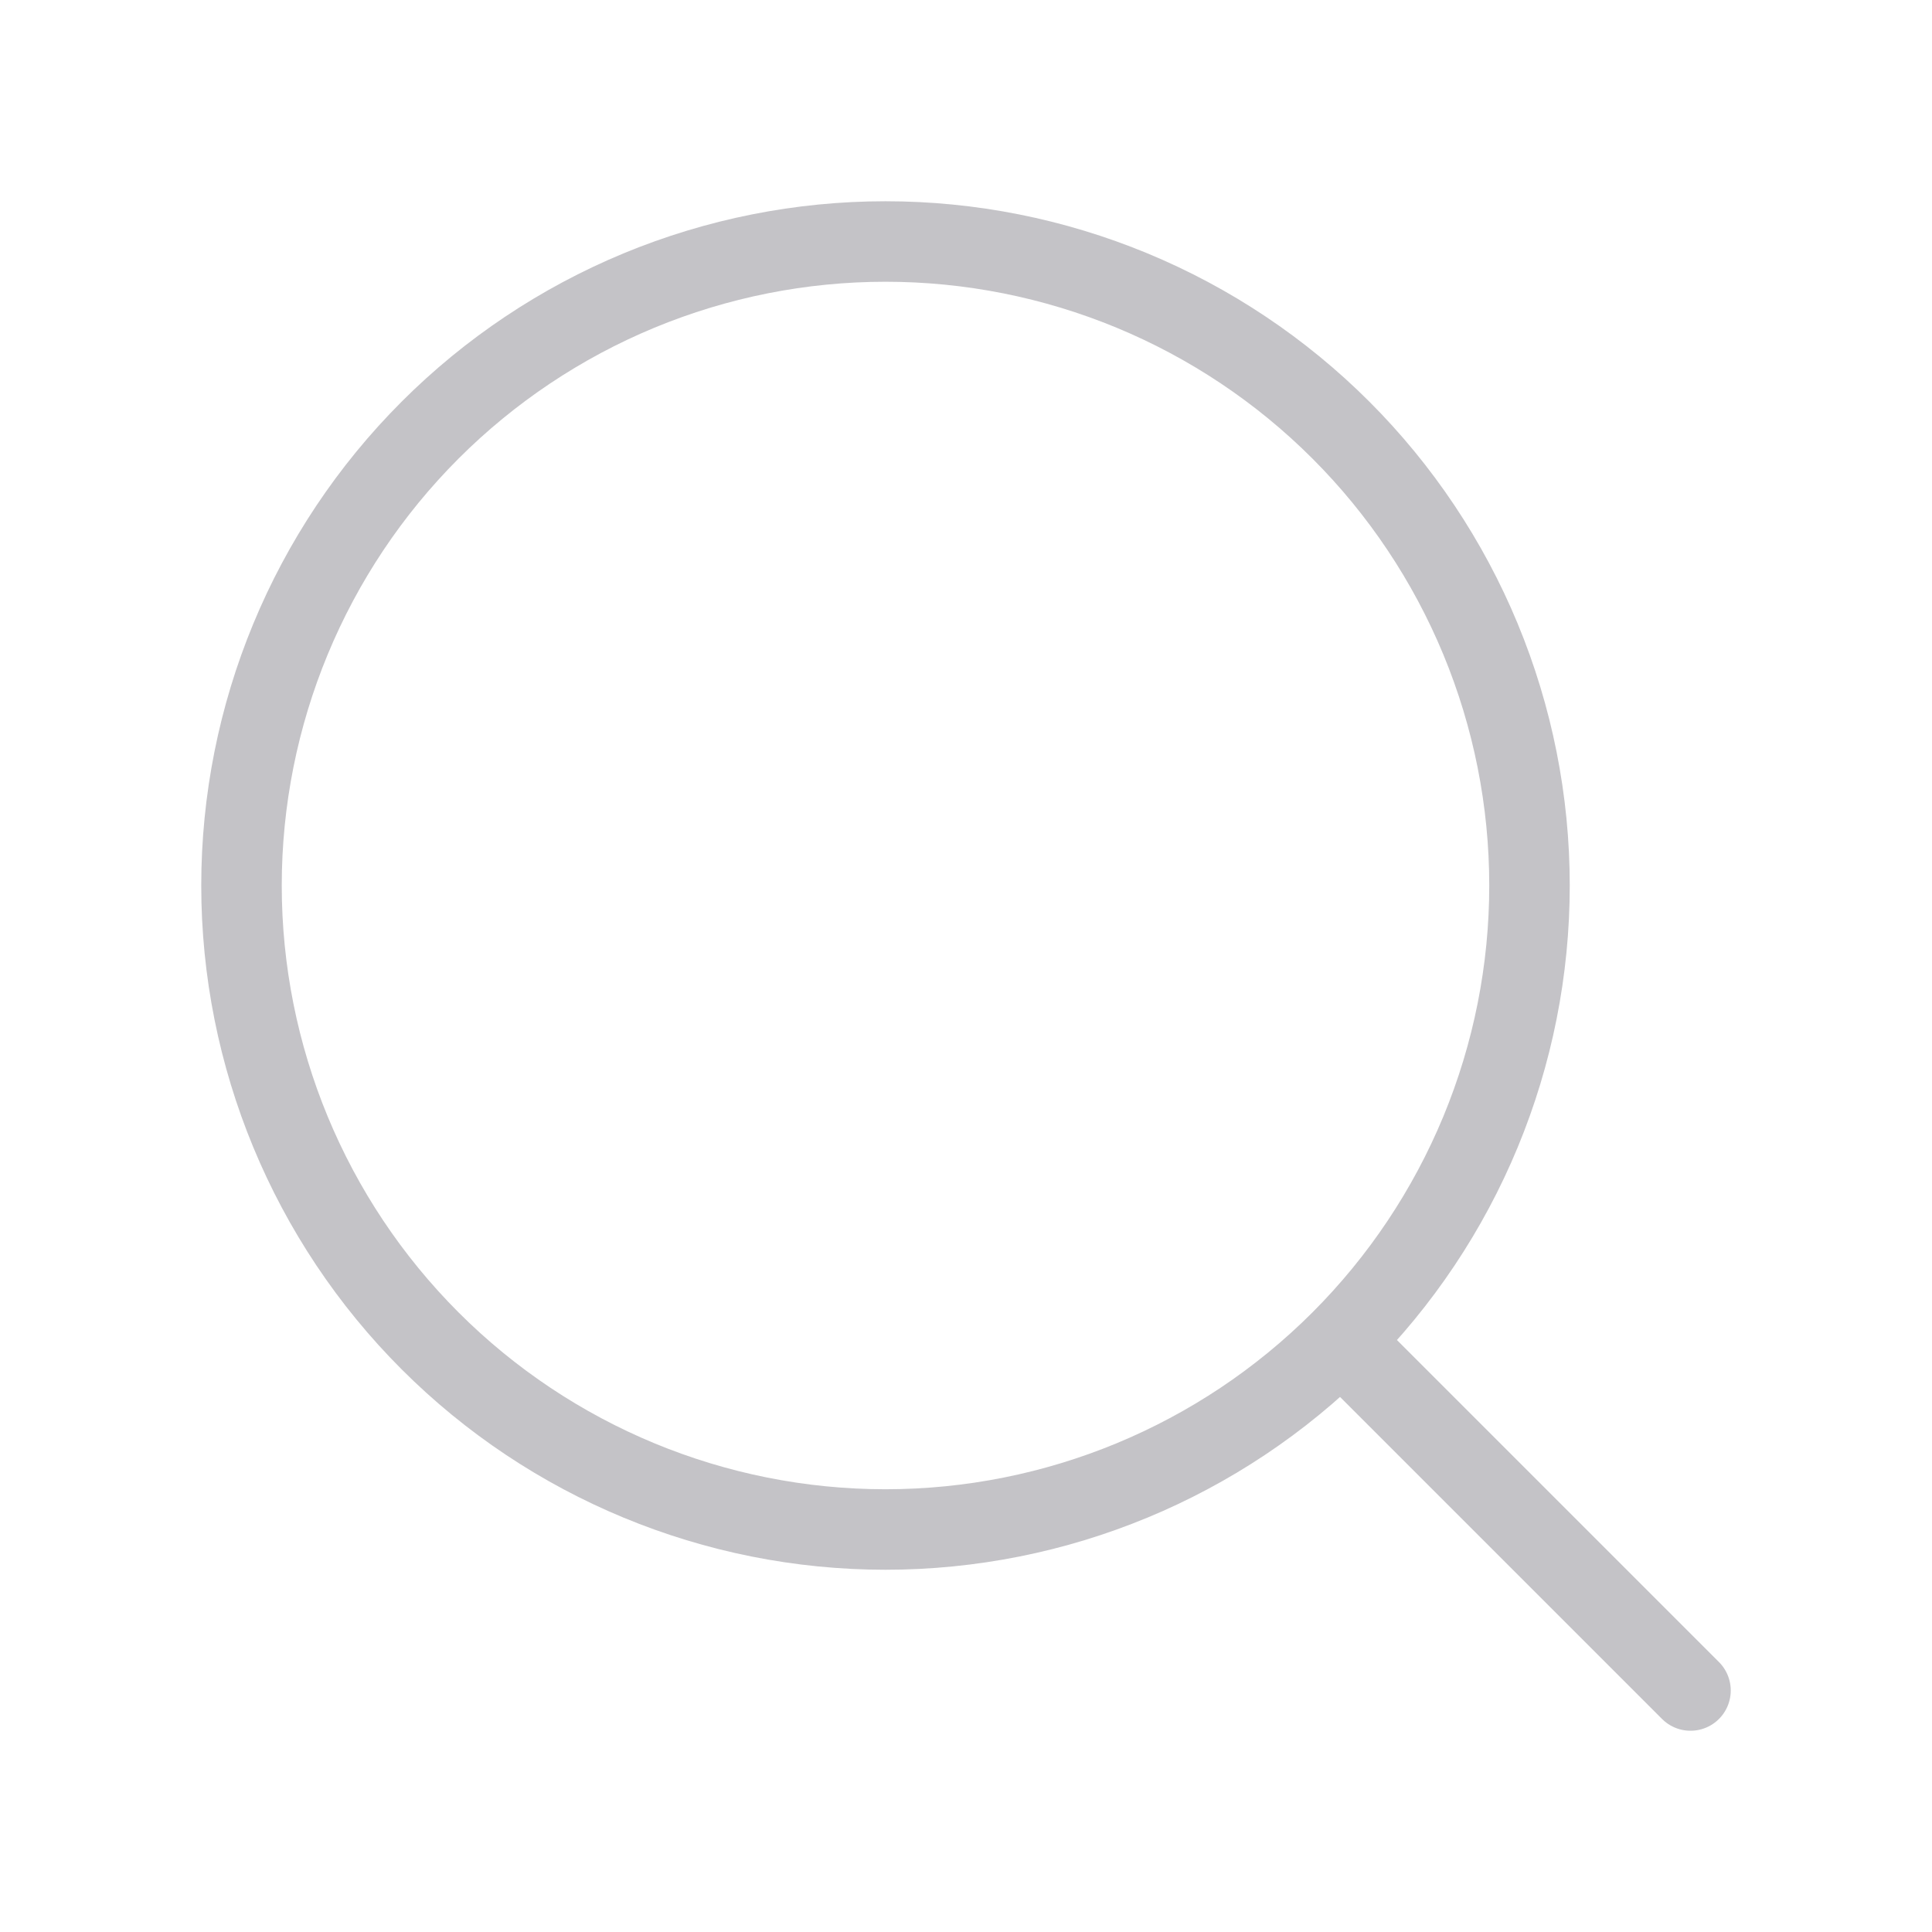
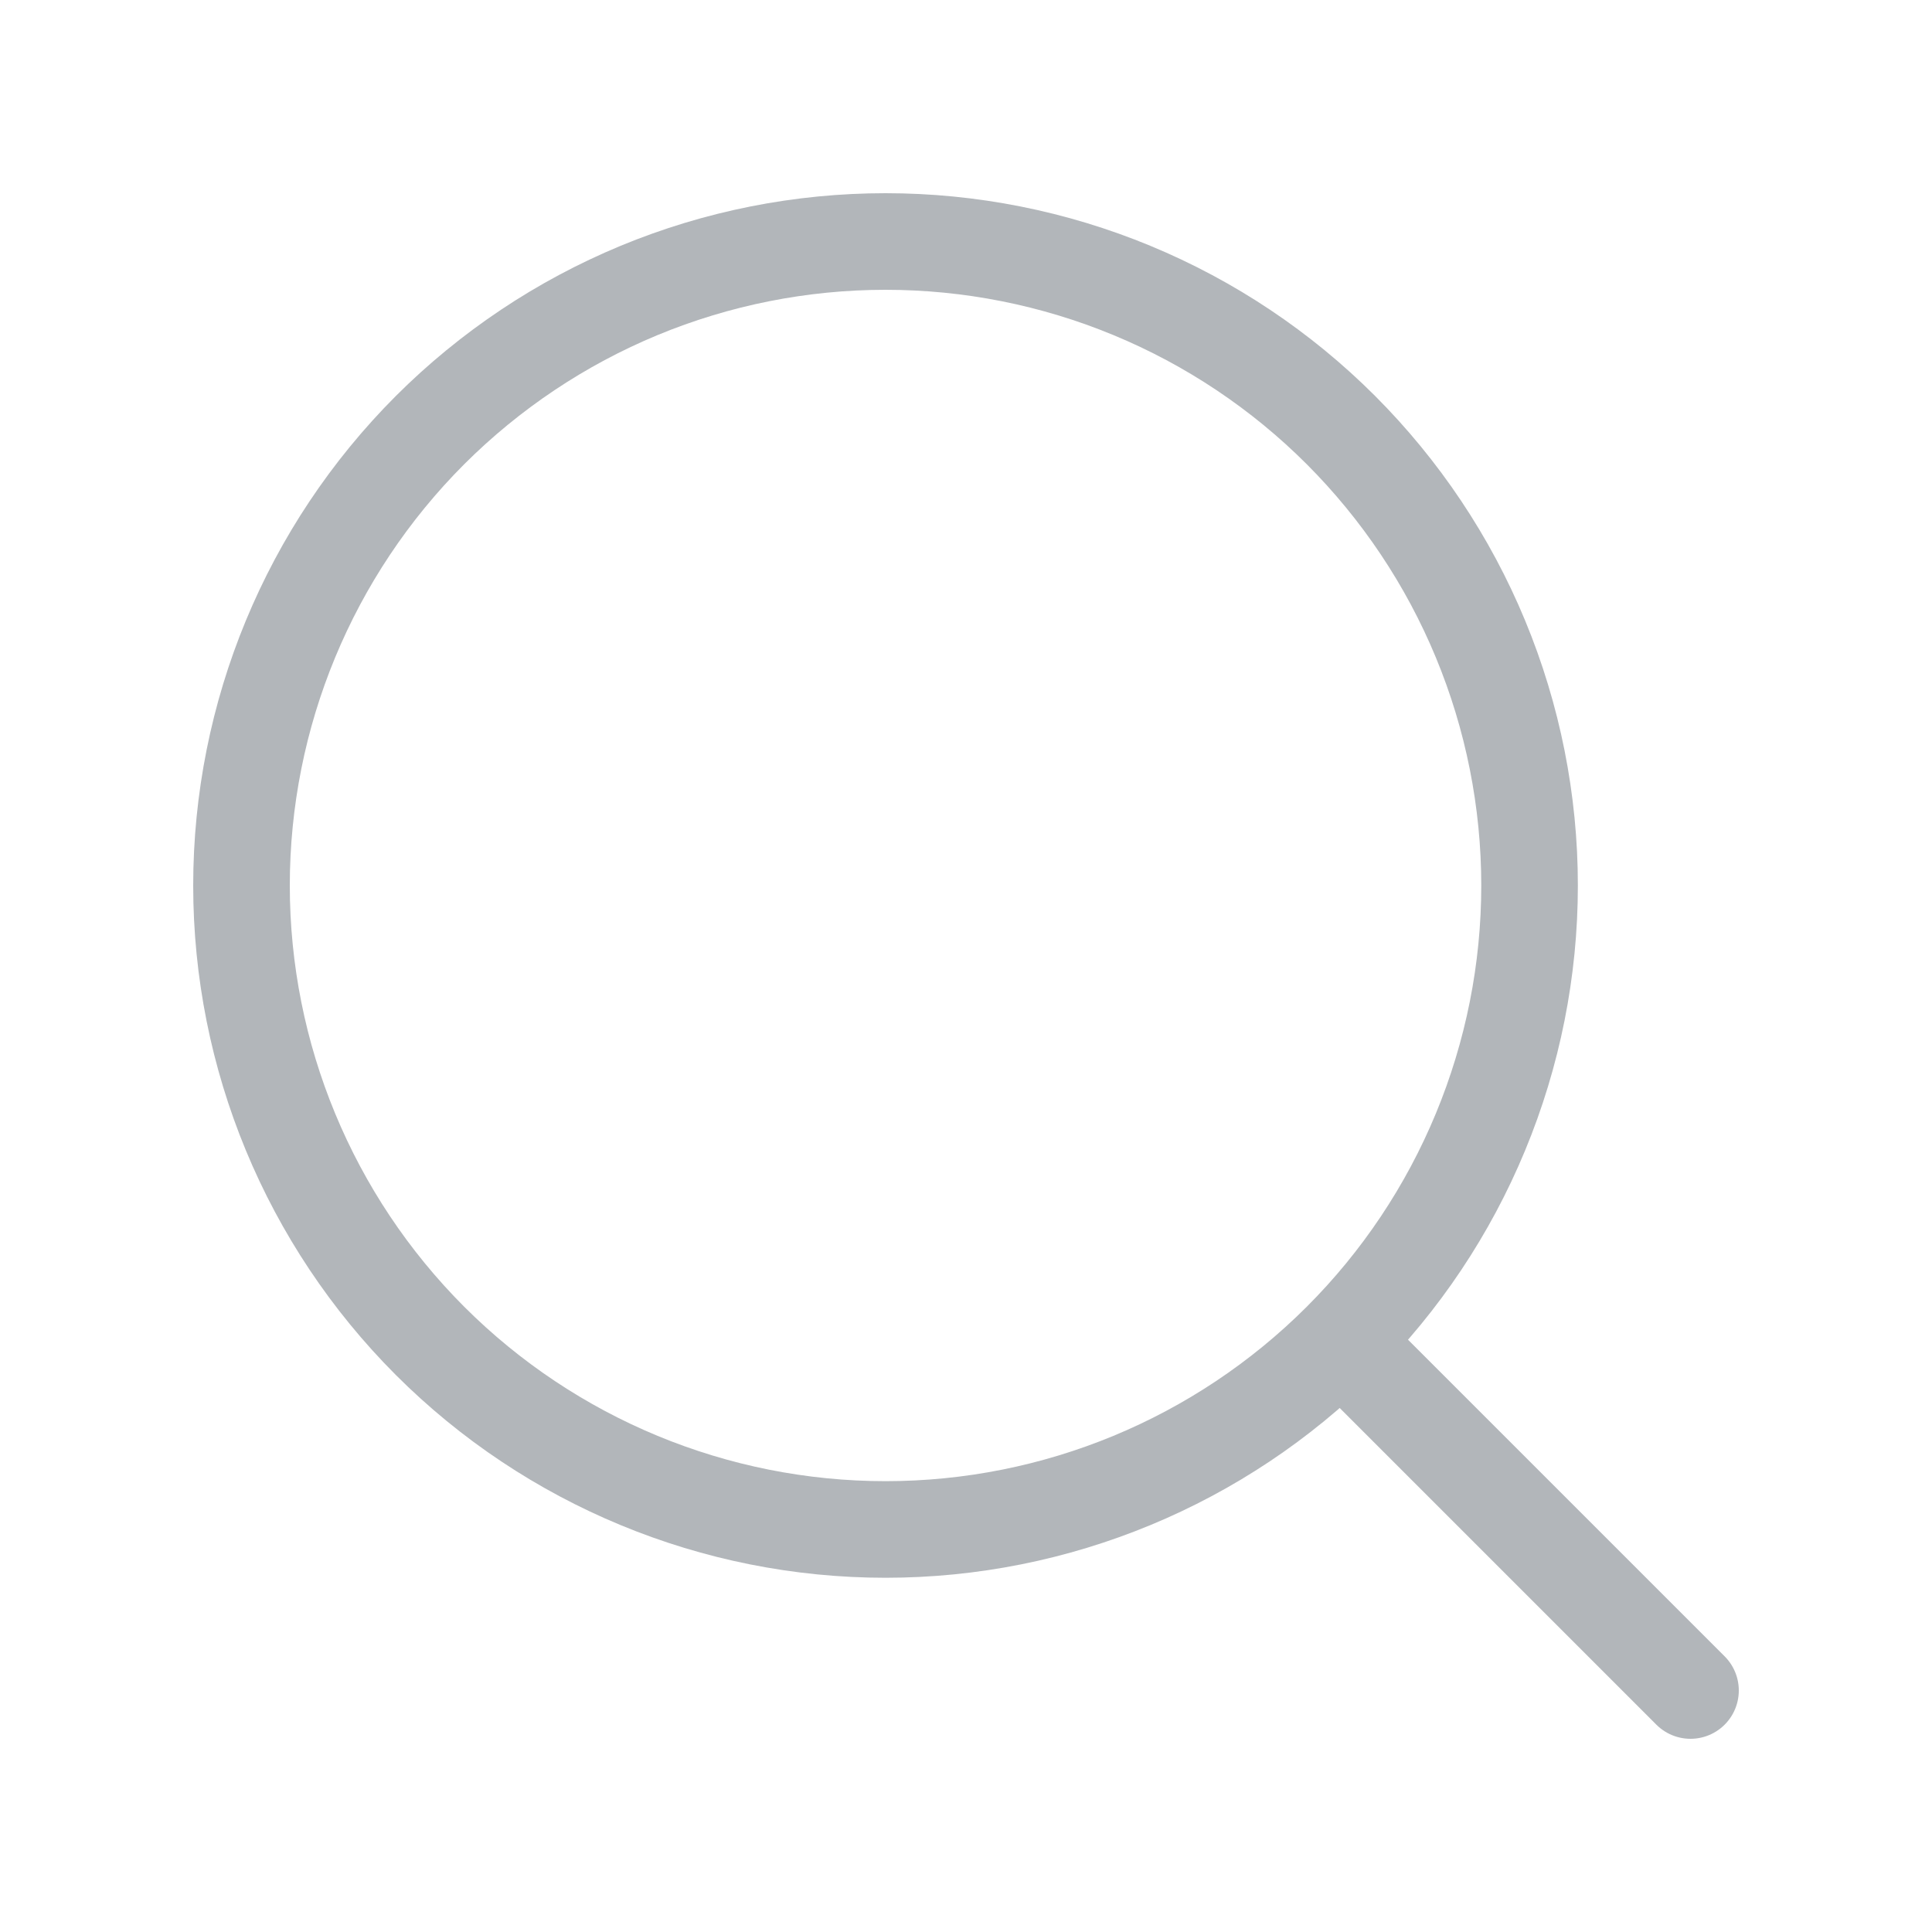
- <svg xmlns="http://www.w3.org/2000/svg" width="24" height="24" viewBox="0 0 24 24" fill="none">
-   <path d="M21 21L16.657 16.657M16.657 16.657C17.4 15.914 17.989 15.032 18.391 14.062C18.793 13.091 19 12.051 19 11C19 9.949 18.793 8.909 18.391 7.938C17.989 6.968 17.4 6.086 16.657 5.343C15.914 4.6 15.032 4.011 14.062 3.609C13.091 3.207 12.051 3 11 3C9.949 3 8.909 3.207 7.938 3.609C6.968 4.011 6.086 4.6 5.343 5.343C3.843 6.843 3 8.878 3 11C3 13.122 3.843 15.157 5.343 16.657C6.843 18.157 8.878 19 11 19C13.122 19 15.157 18.157 16.657 16.657Z" stroke="#C4C3C7" stroke-linecap="round" stroke-linejoin="round" />
+ <svg xmlns="http://www.w3.org/2000/svg" width="20" height="20" viewBox="0 0 20 20" fill="none">
+   <path d="M17.5 17.5L13.881 13.881M13.881 13.881C14.5 13.262 14.991 12.527 15.326 11.718C15.661 10.909 15.834 10.042 15.834 9.167C15.834 8.291 15.661 7.424 15.326 6.615C14.991 5.806 14.5 5.072 13.881 4.452C13.262 3.833 12.527 3.342 11.718 3.007C10.909 2.672 10.042 2.5 9.167 2.5C8.291 2.5 7.424 2.672 6.615 3.007C5.807 3.342 5.072 3.833 4.452 4.452C3.202 5.703 2.5 7.398 2.5 9.167C2.5 10.935 3.202 12.63 4.452 13.881C5.703 15.131 7.399 15.833 9.167 15.833C10.935 15.833 12.63 15.131 13.881 13.881Z" stroke="#b2b6ba" stroke-linecap="round" stroke-linejoin="round" />
</svg>
